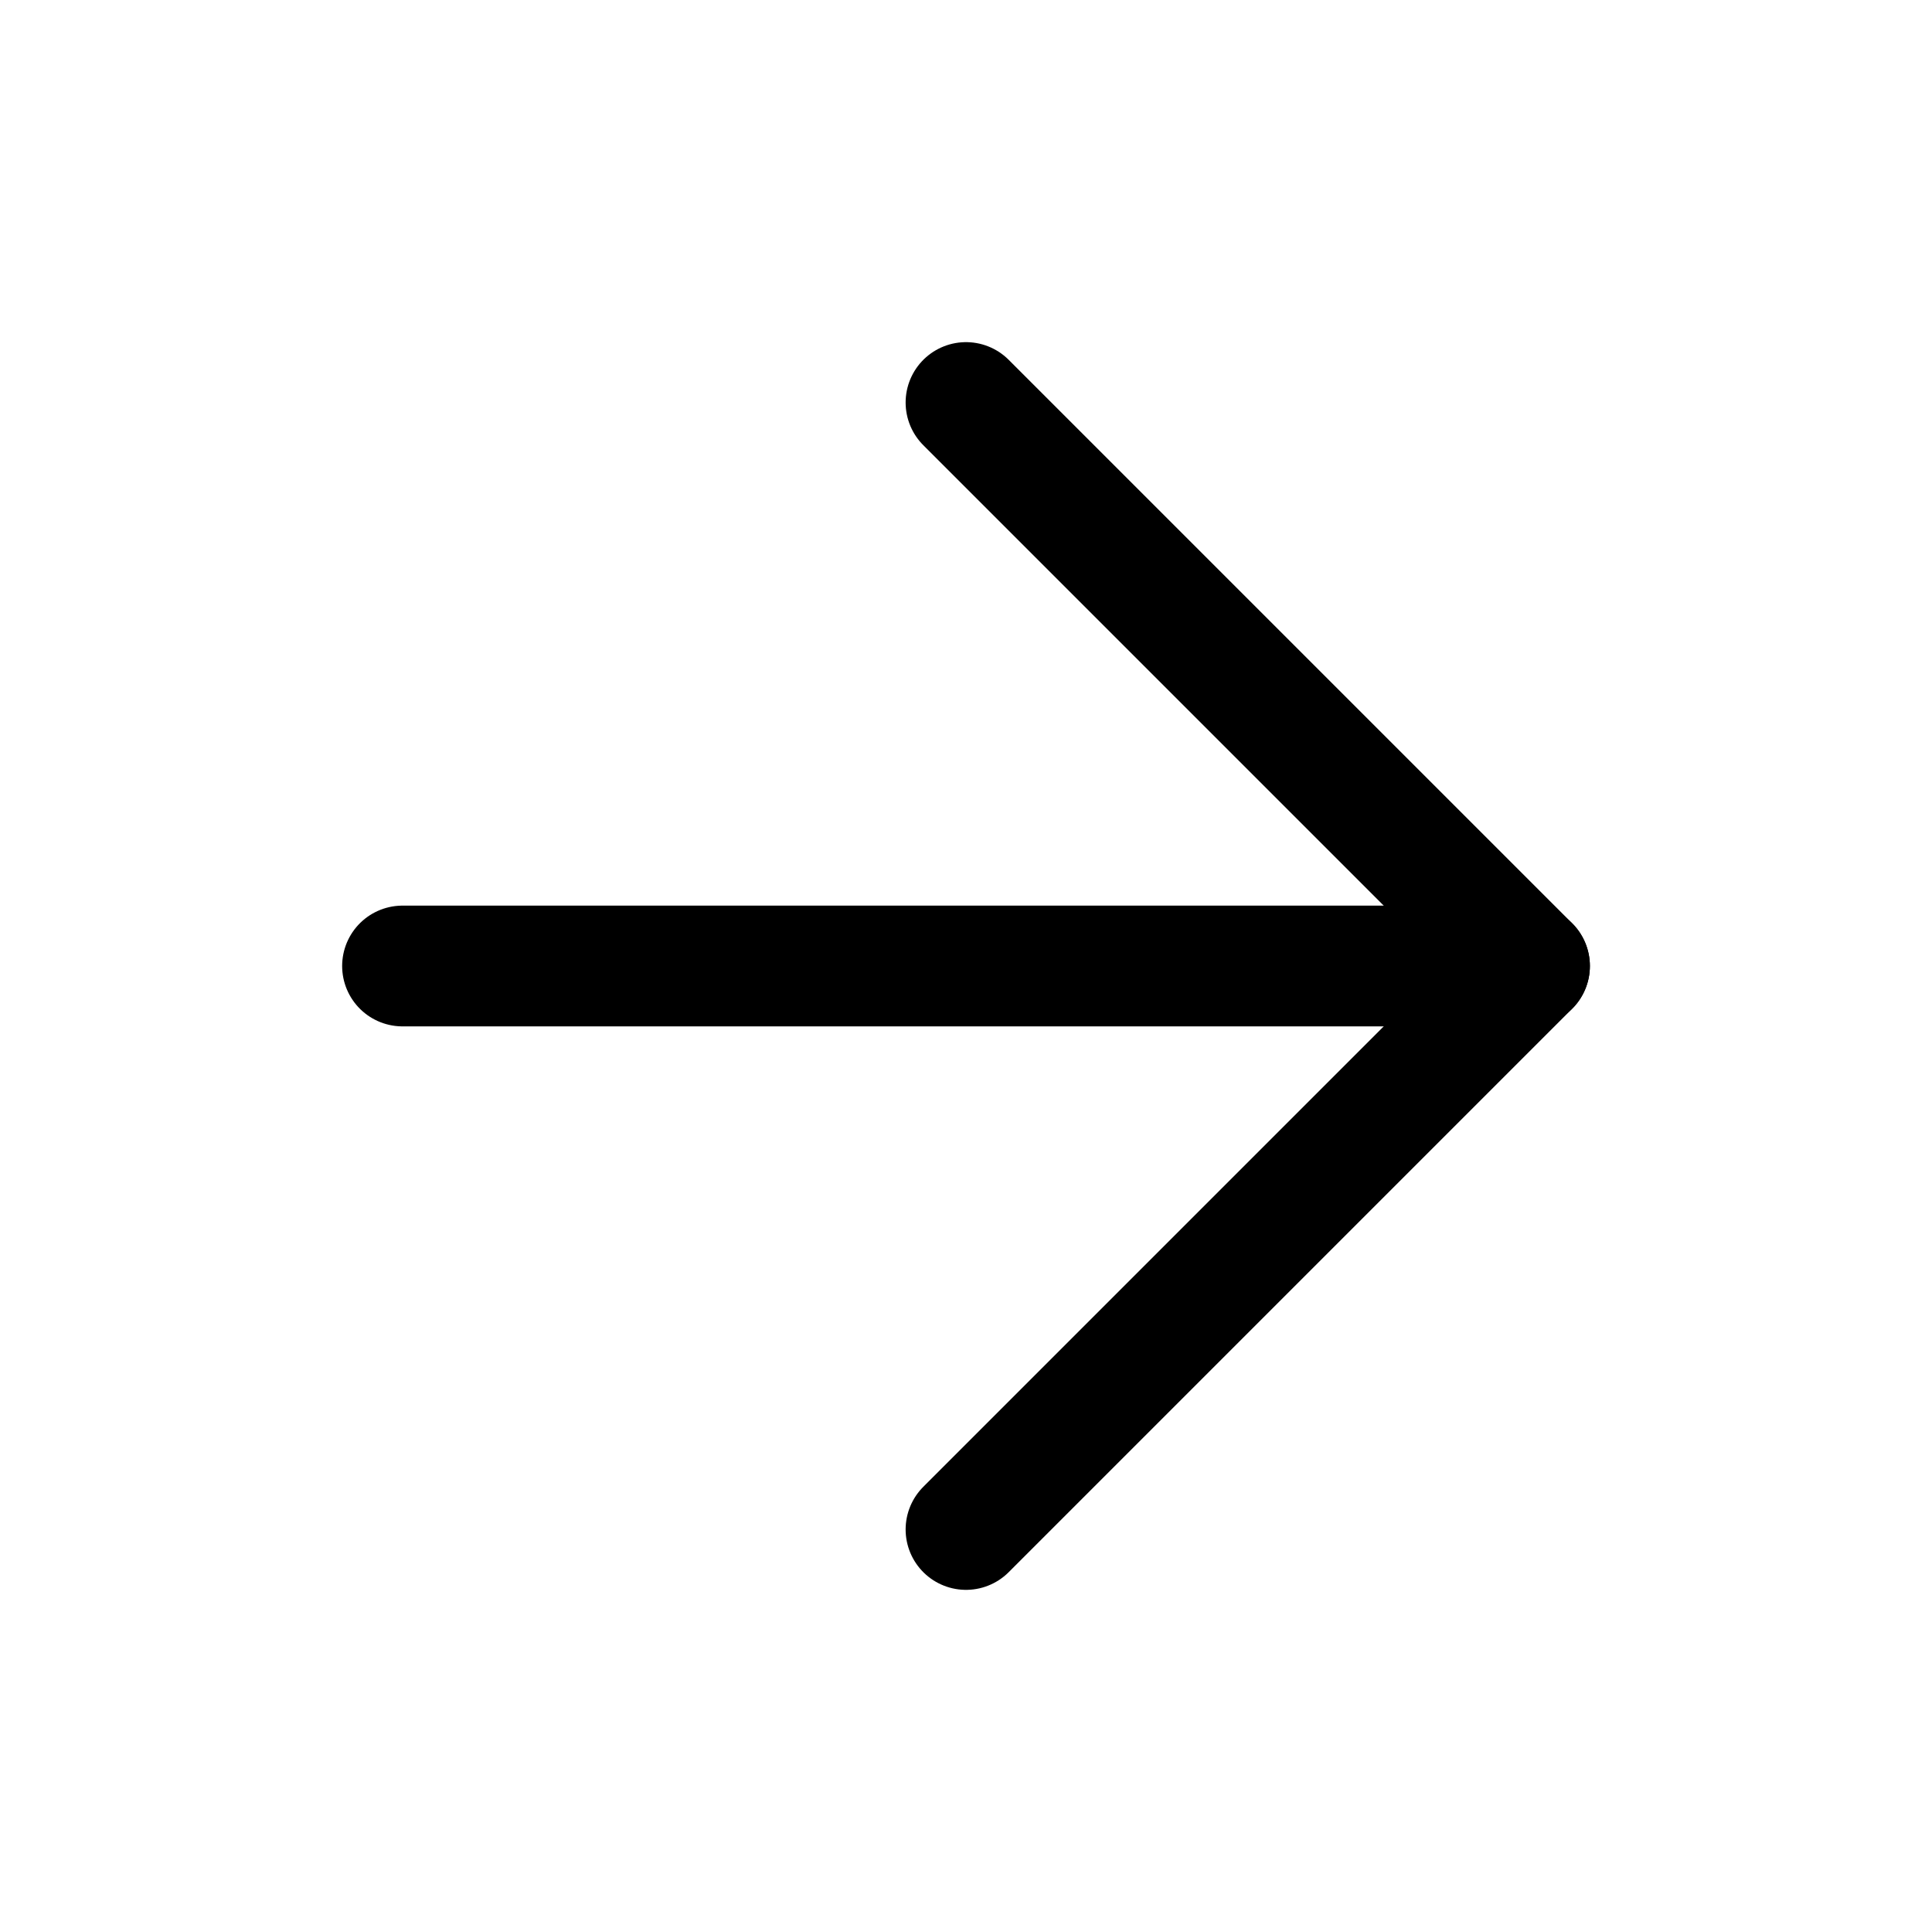
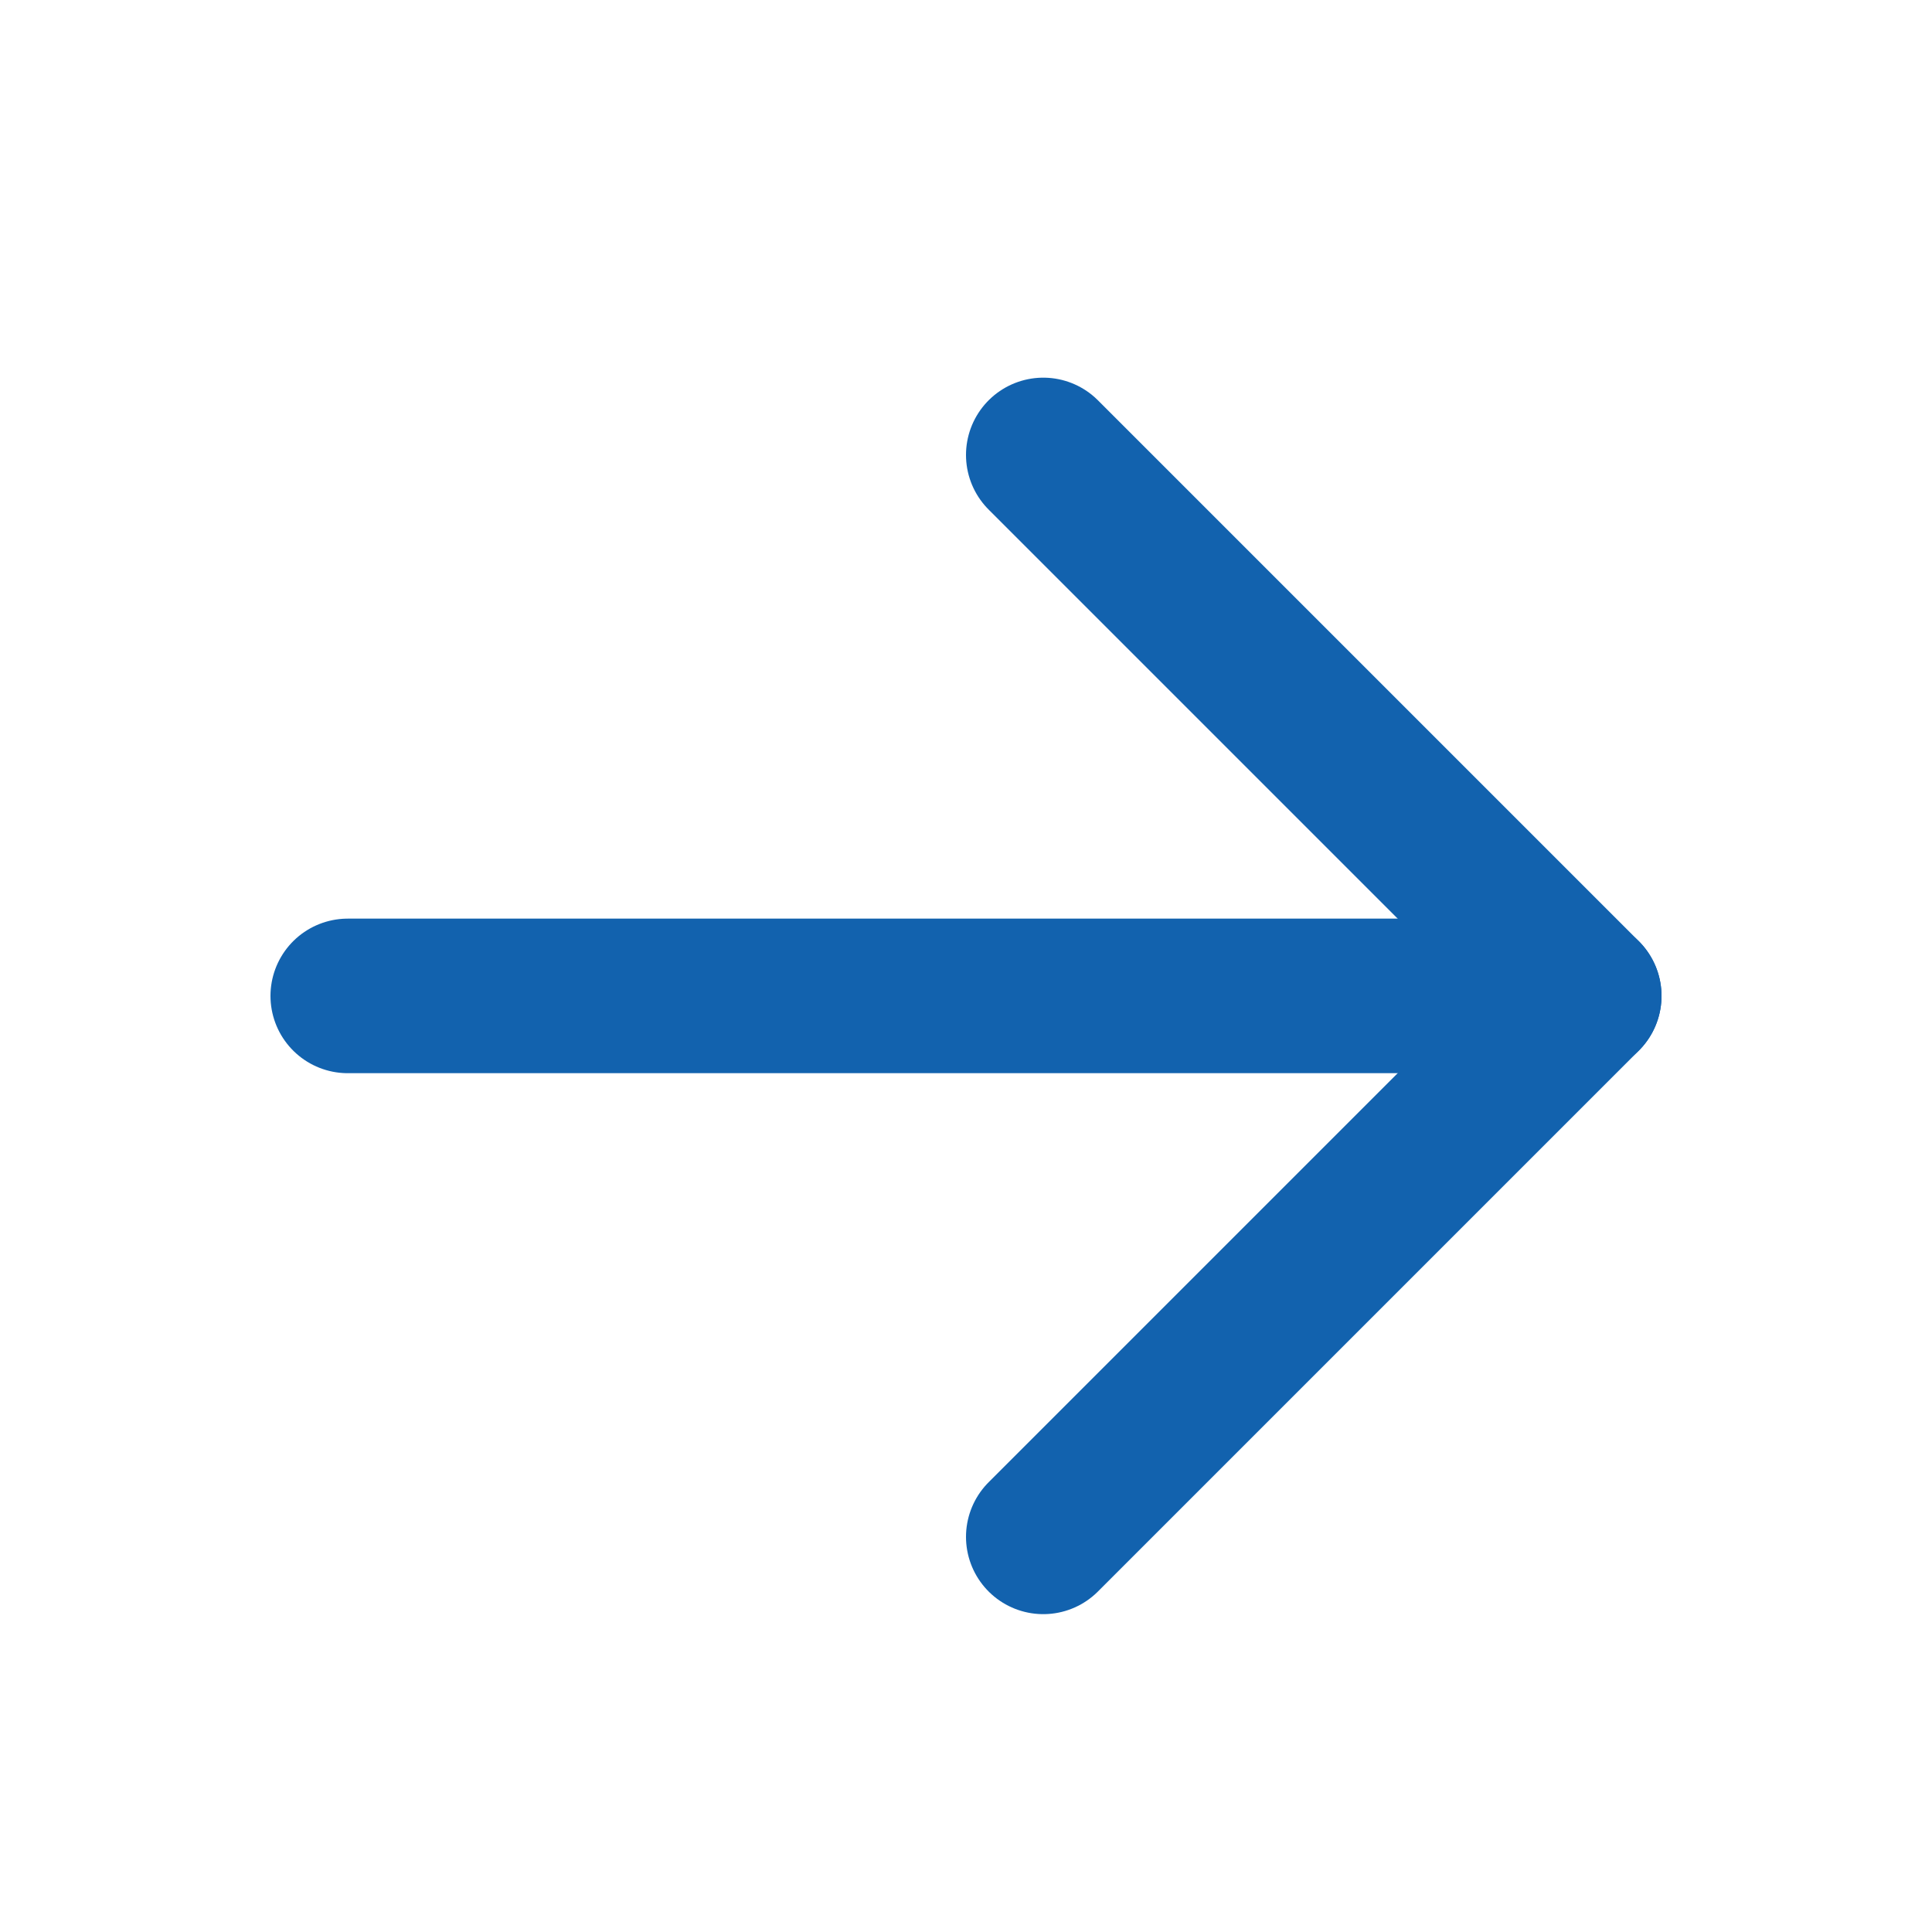
- <svg xmlns="http://www.w3.org/2000/svg" width="32" height="32" viewBox="0 0 32 32" fill="none">
-   <path d="M6.667 16H25.334" stroke="black" stroke-width="2" stroke-linecap="round" stroke-linejoin="round" />
-   <path d="M16 6.667L25.333 16L16 25.333" stroke="black" stroke-width="2" stroke-linecap="round" stroke-linejoin="round" />
+ <svg xmlns="http://www.w3.org/2000/svg" width="25" height="25" viewBox="0 0 25 25" fill="none">
+   <path d="M4.5 12.887H20.5" stroke="#1262AE" stroke-width="2" stroke-linecap="round" stroke-linejoin="round" />
+   <path d="M13.5 5.887L20.5 12.887L13.5 19.887" stroke="#1262AE" stroke-width="2" stroke-linecap="round" stroke-linejoin="round" />
</svg>
